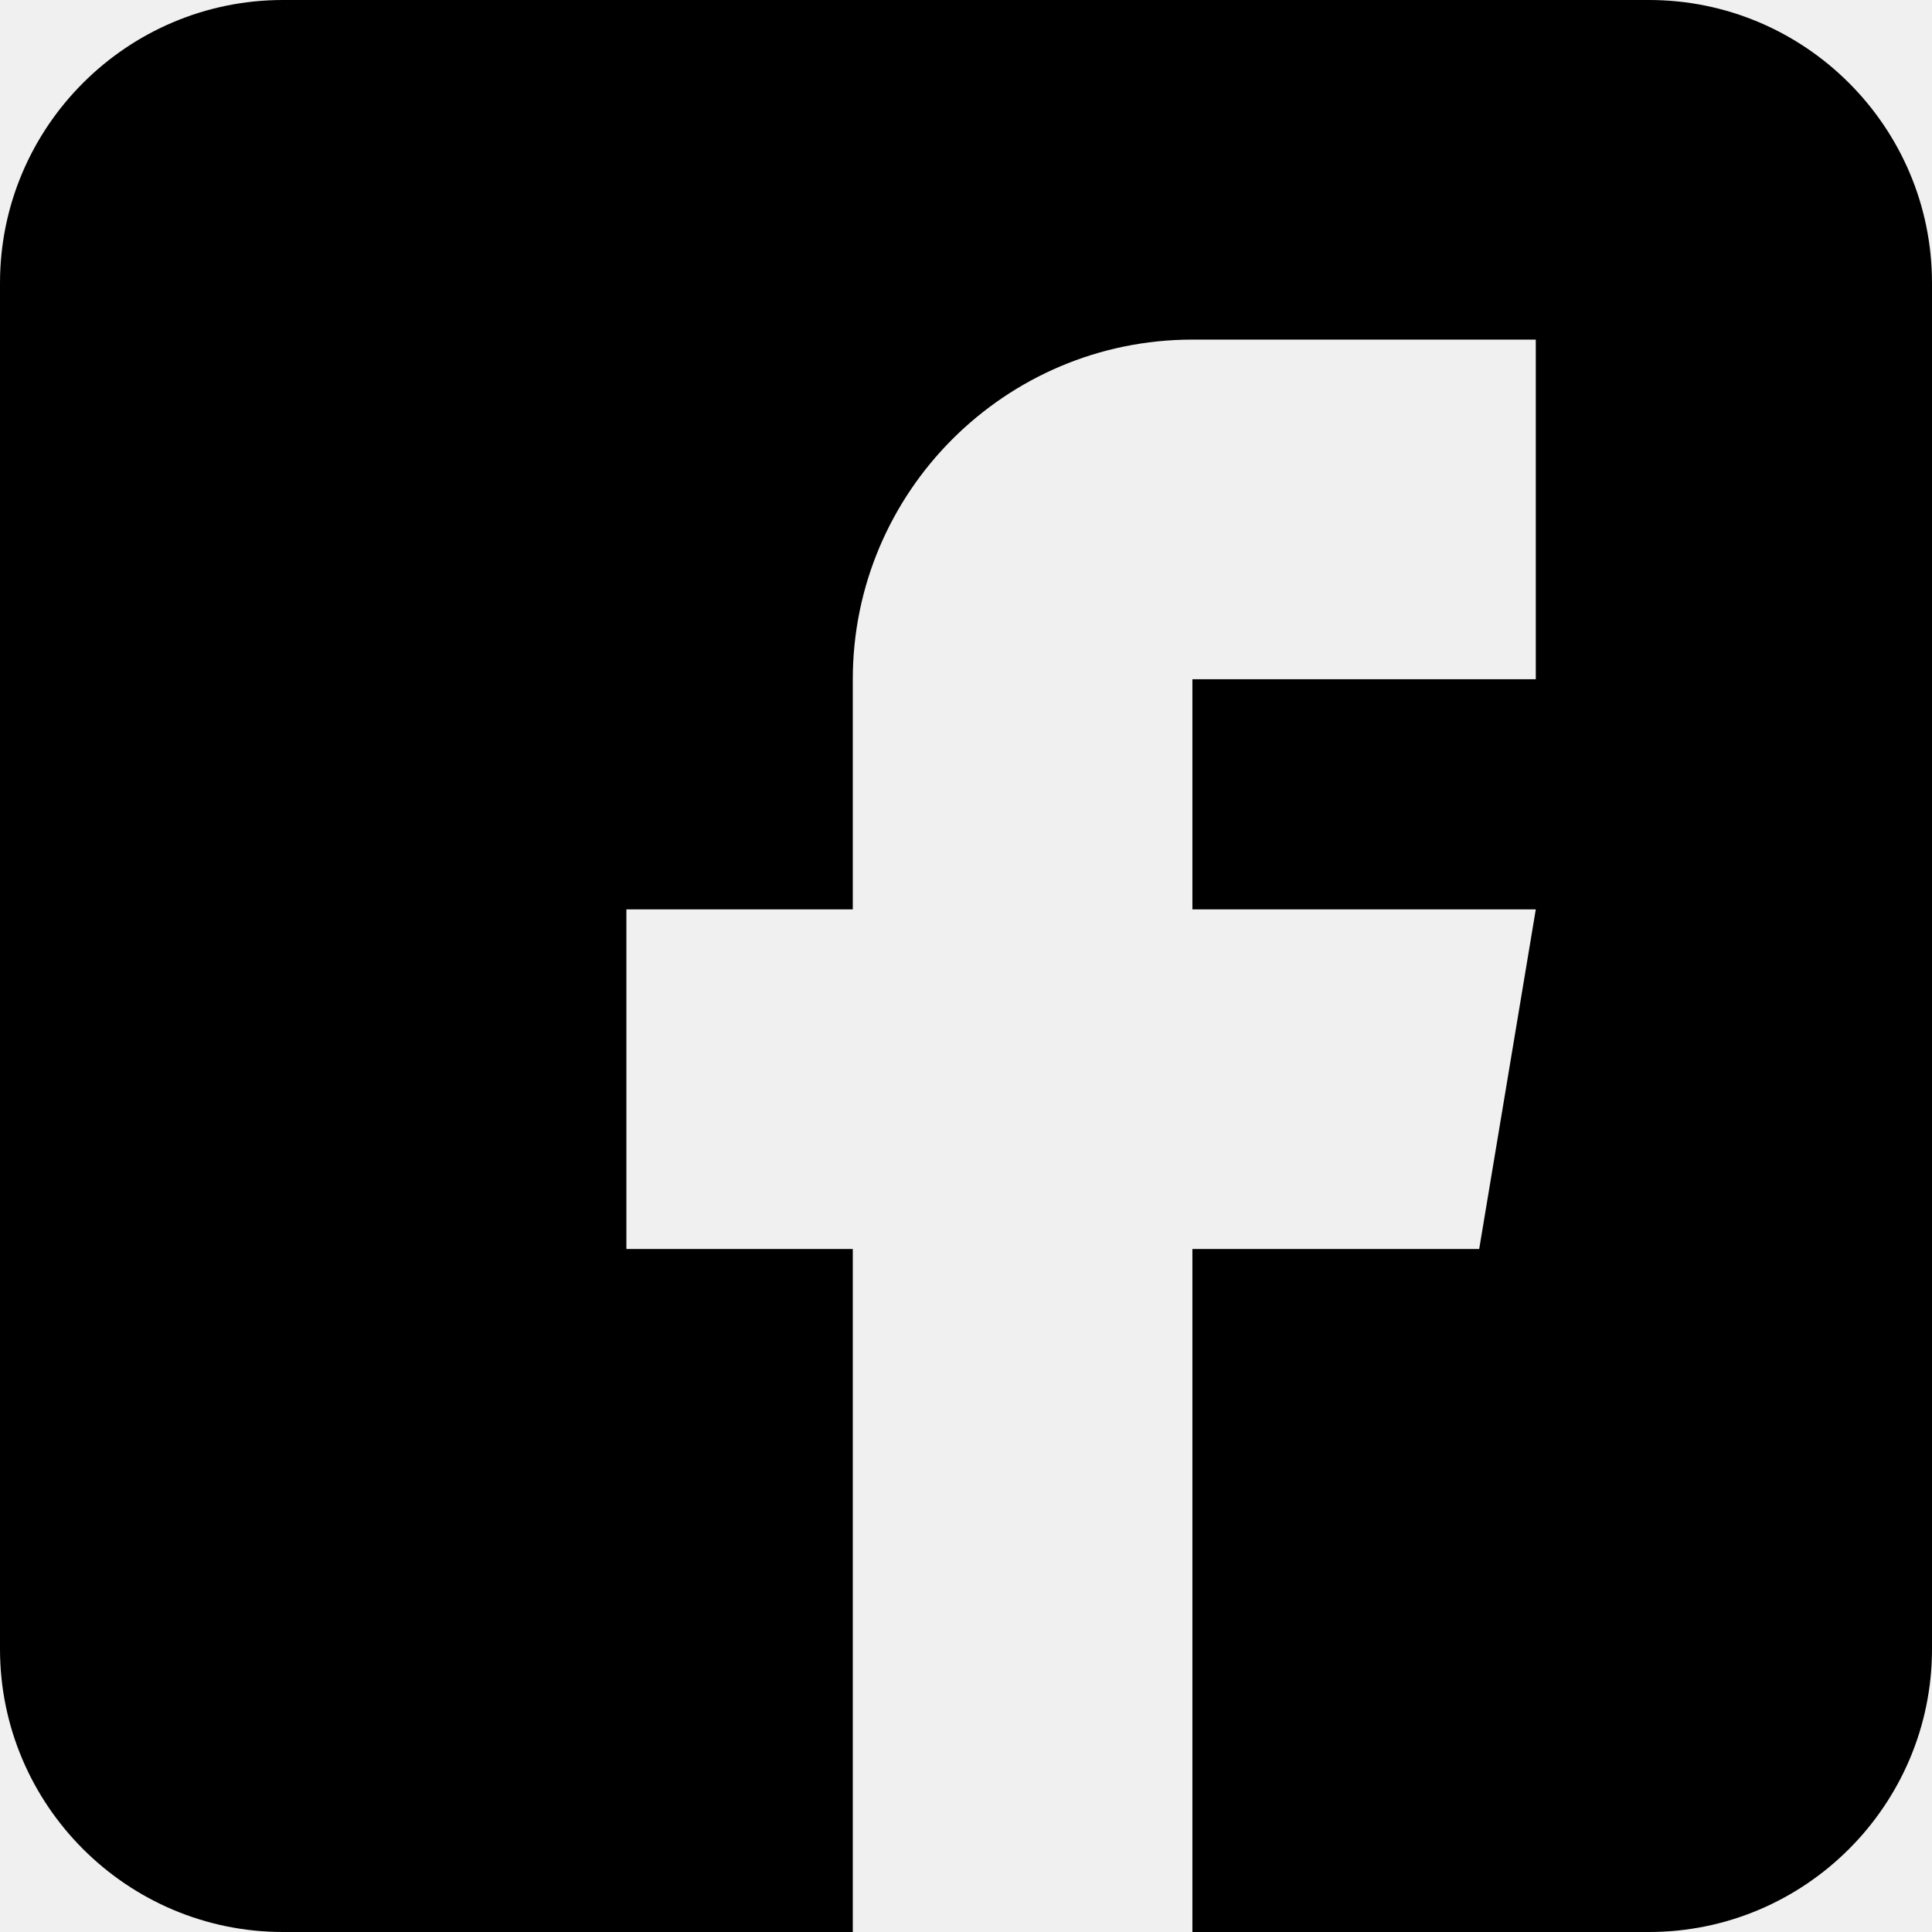
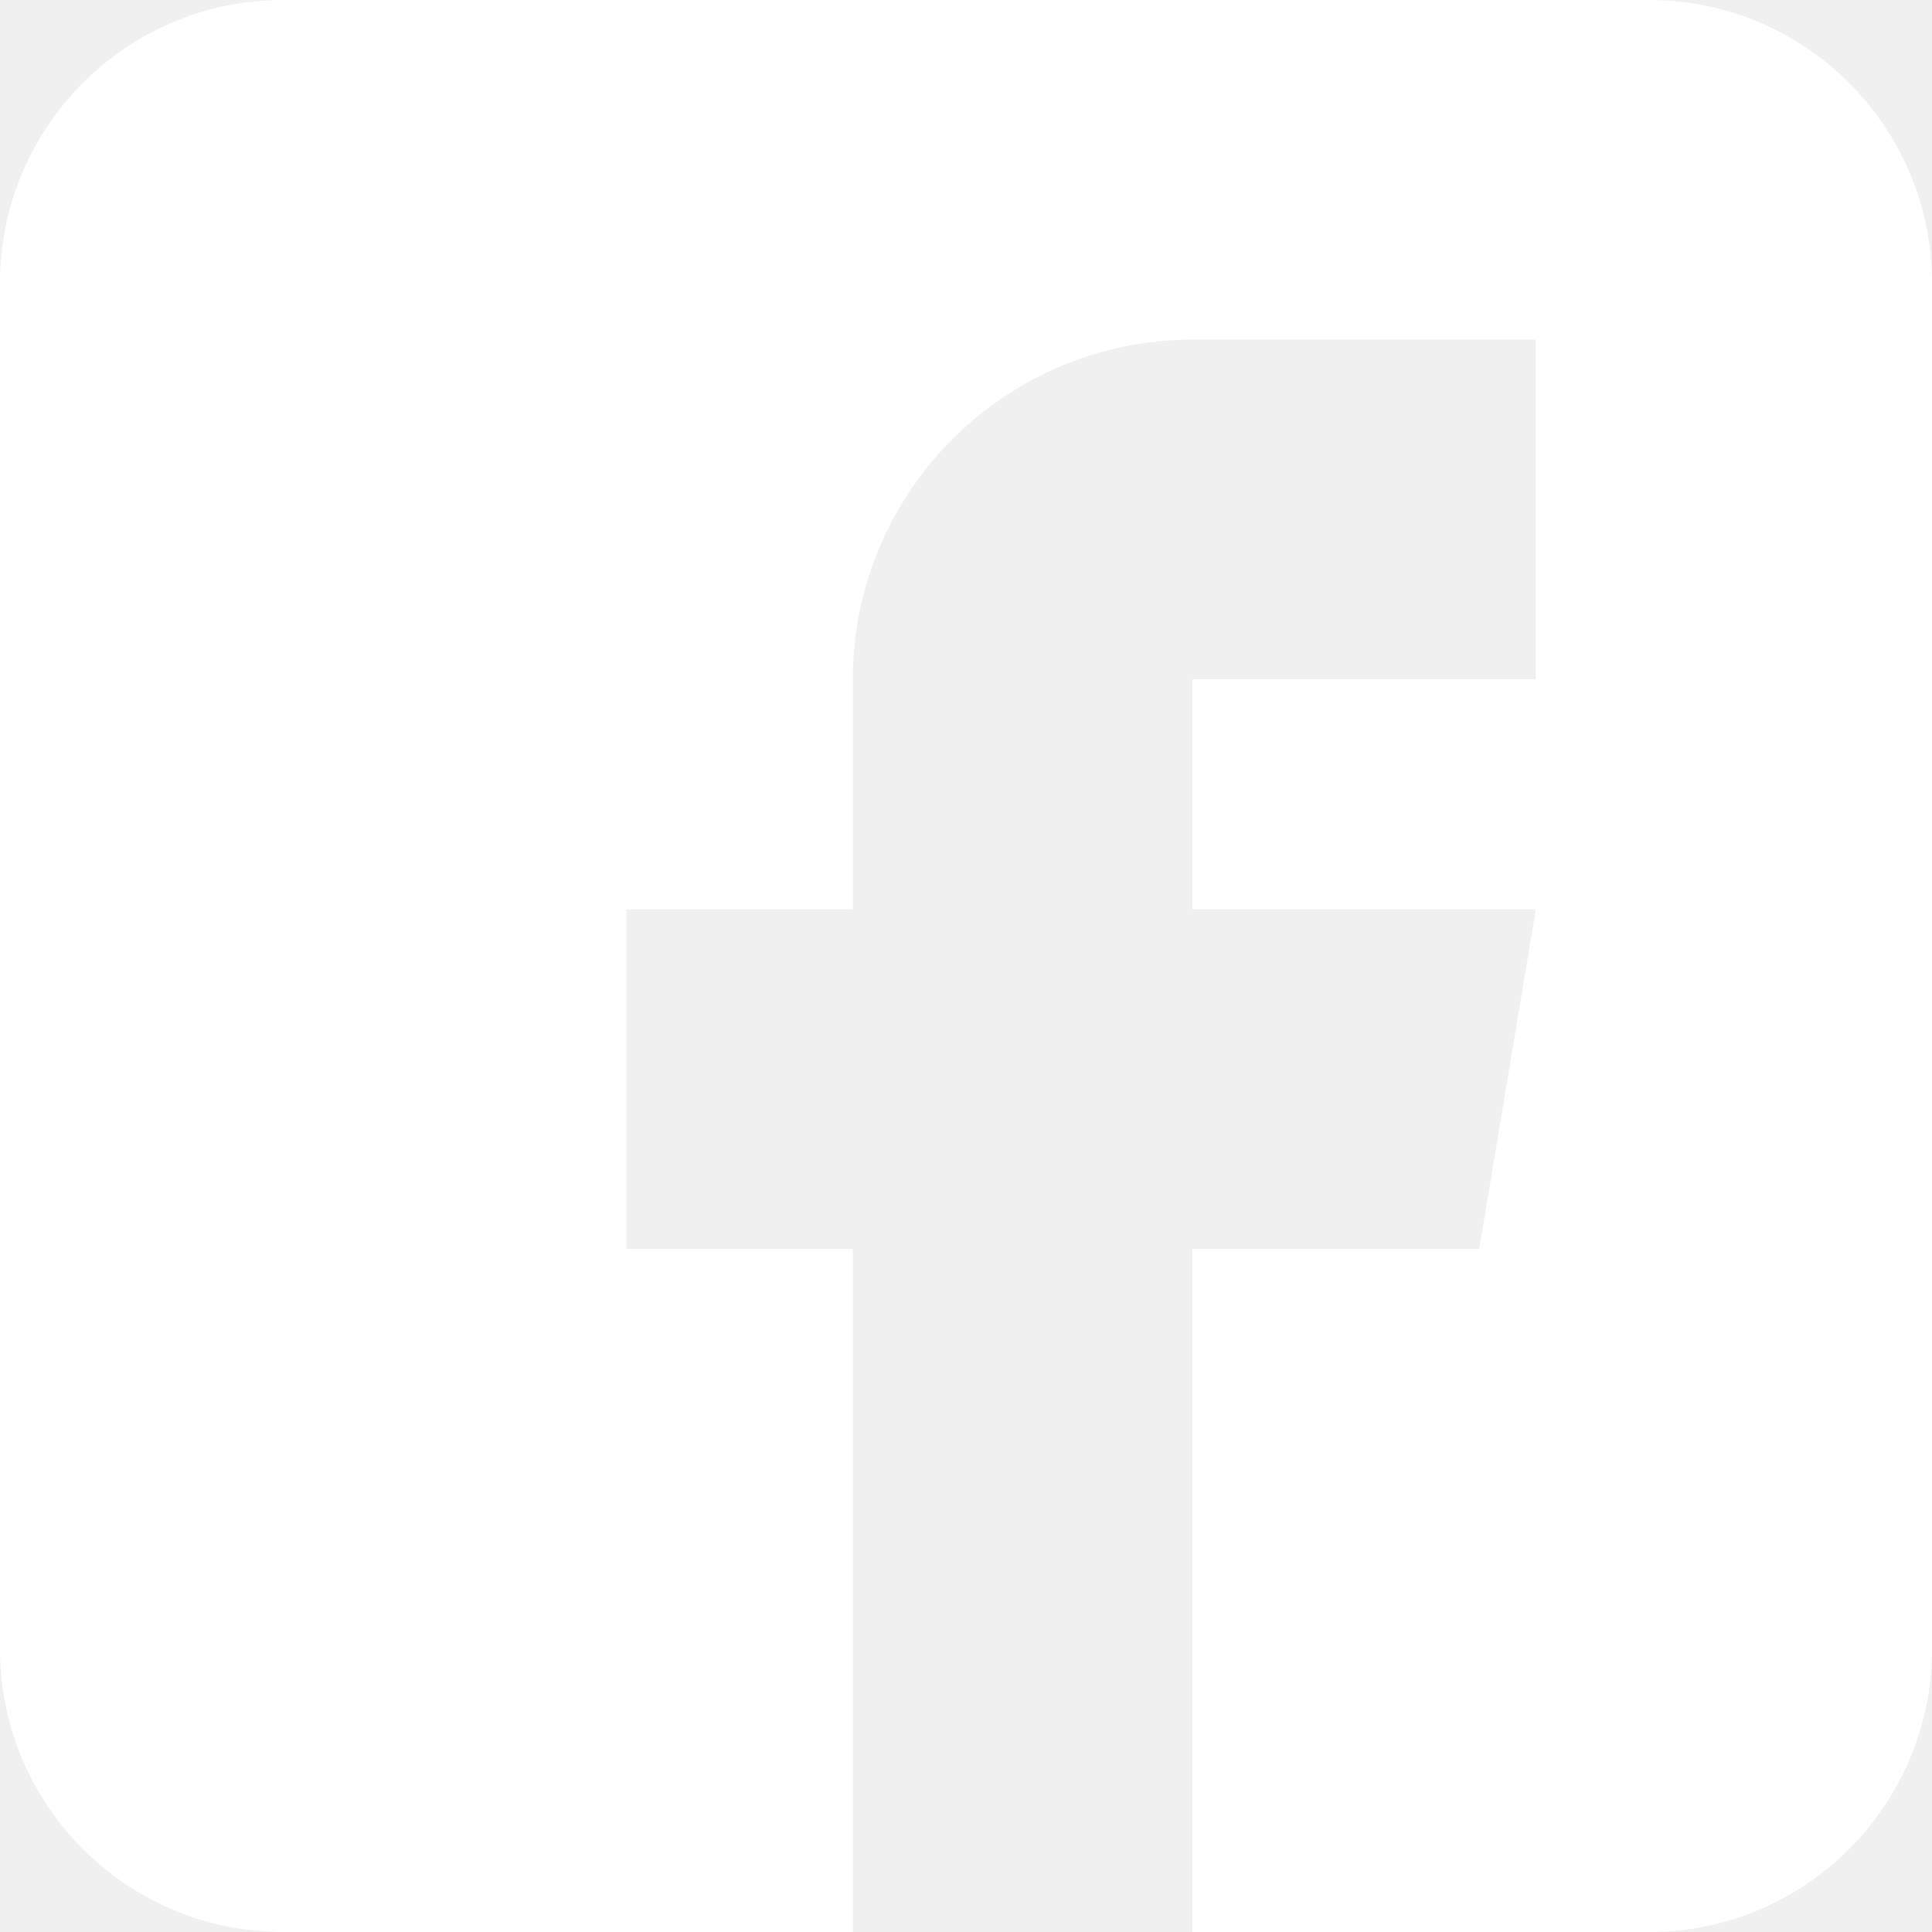
- <svg xmlns="http://www.w3.org/2000/svg" viewBox="0 0 512 512">
-   <path d="m437 0h-362c-41.352 0-75 33.648-75 75v362c0 41.352 33.648 75 75 75h151v-181h-60v-90h60v-61c0-49.629 40.371-90 90-90h91v90h-91v61h91l-15 90h-76v181h121c41.352 0 75-33.648 75-75v-362c0-41.352-33.648-75-75-75zm0 0" />
+ <svg xmlns="http://www.w3.org/2000/svg" version="1.1" id="Livello_1" x="0px" y="0px" viewBox="0 0 512 512" style="enable-background:new 0 0 512 512;" xml:space="preserve">
+   <style type="text/css">
+ 	.st0{fill:#FFFFFF;}
+ </style>
+   <path class="st0" d="M437,0H75C33.6,0,0,33.6,0,75v362c0,41.4,33.6,75,75,75h151V331h-60v-90h60v-61c0-49.6,40.4-90,90-90h91v90h-91  v61h91l-15,90h-76v181h121c41.4,0,75-33.6,75-75V75C512,33.6,478.4,0,437,0z" />
</svg>
